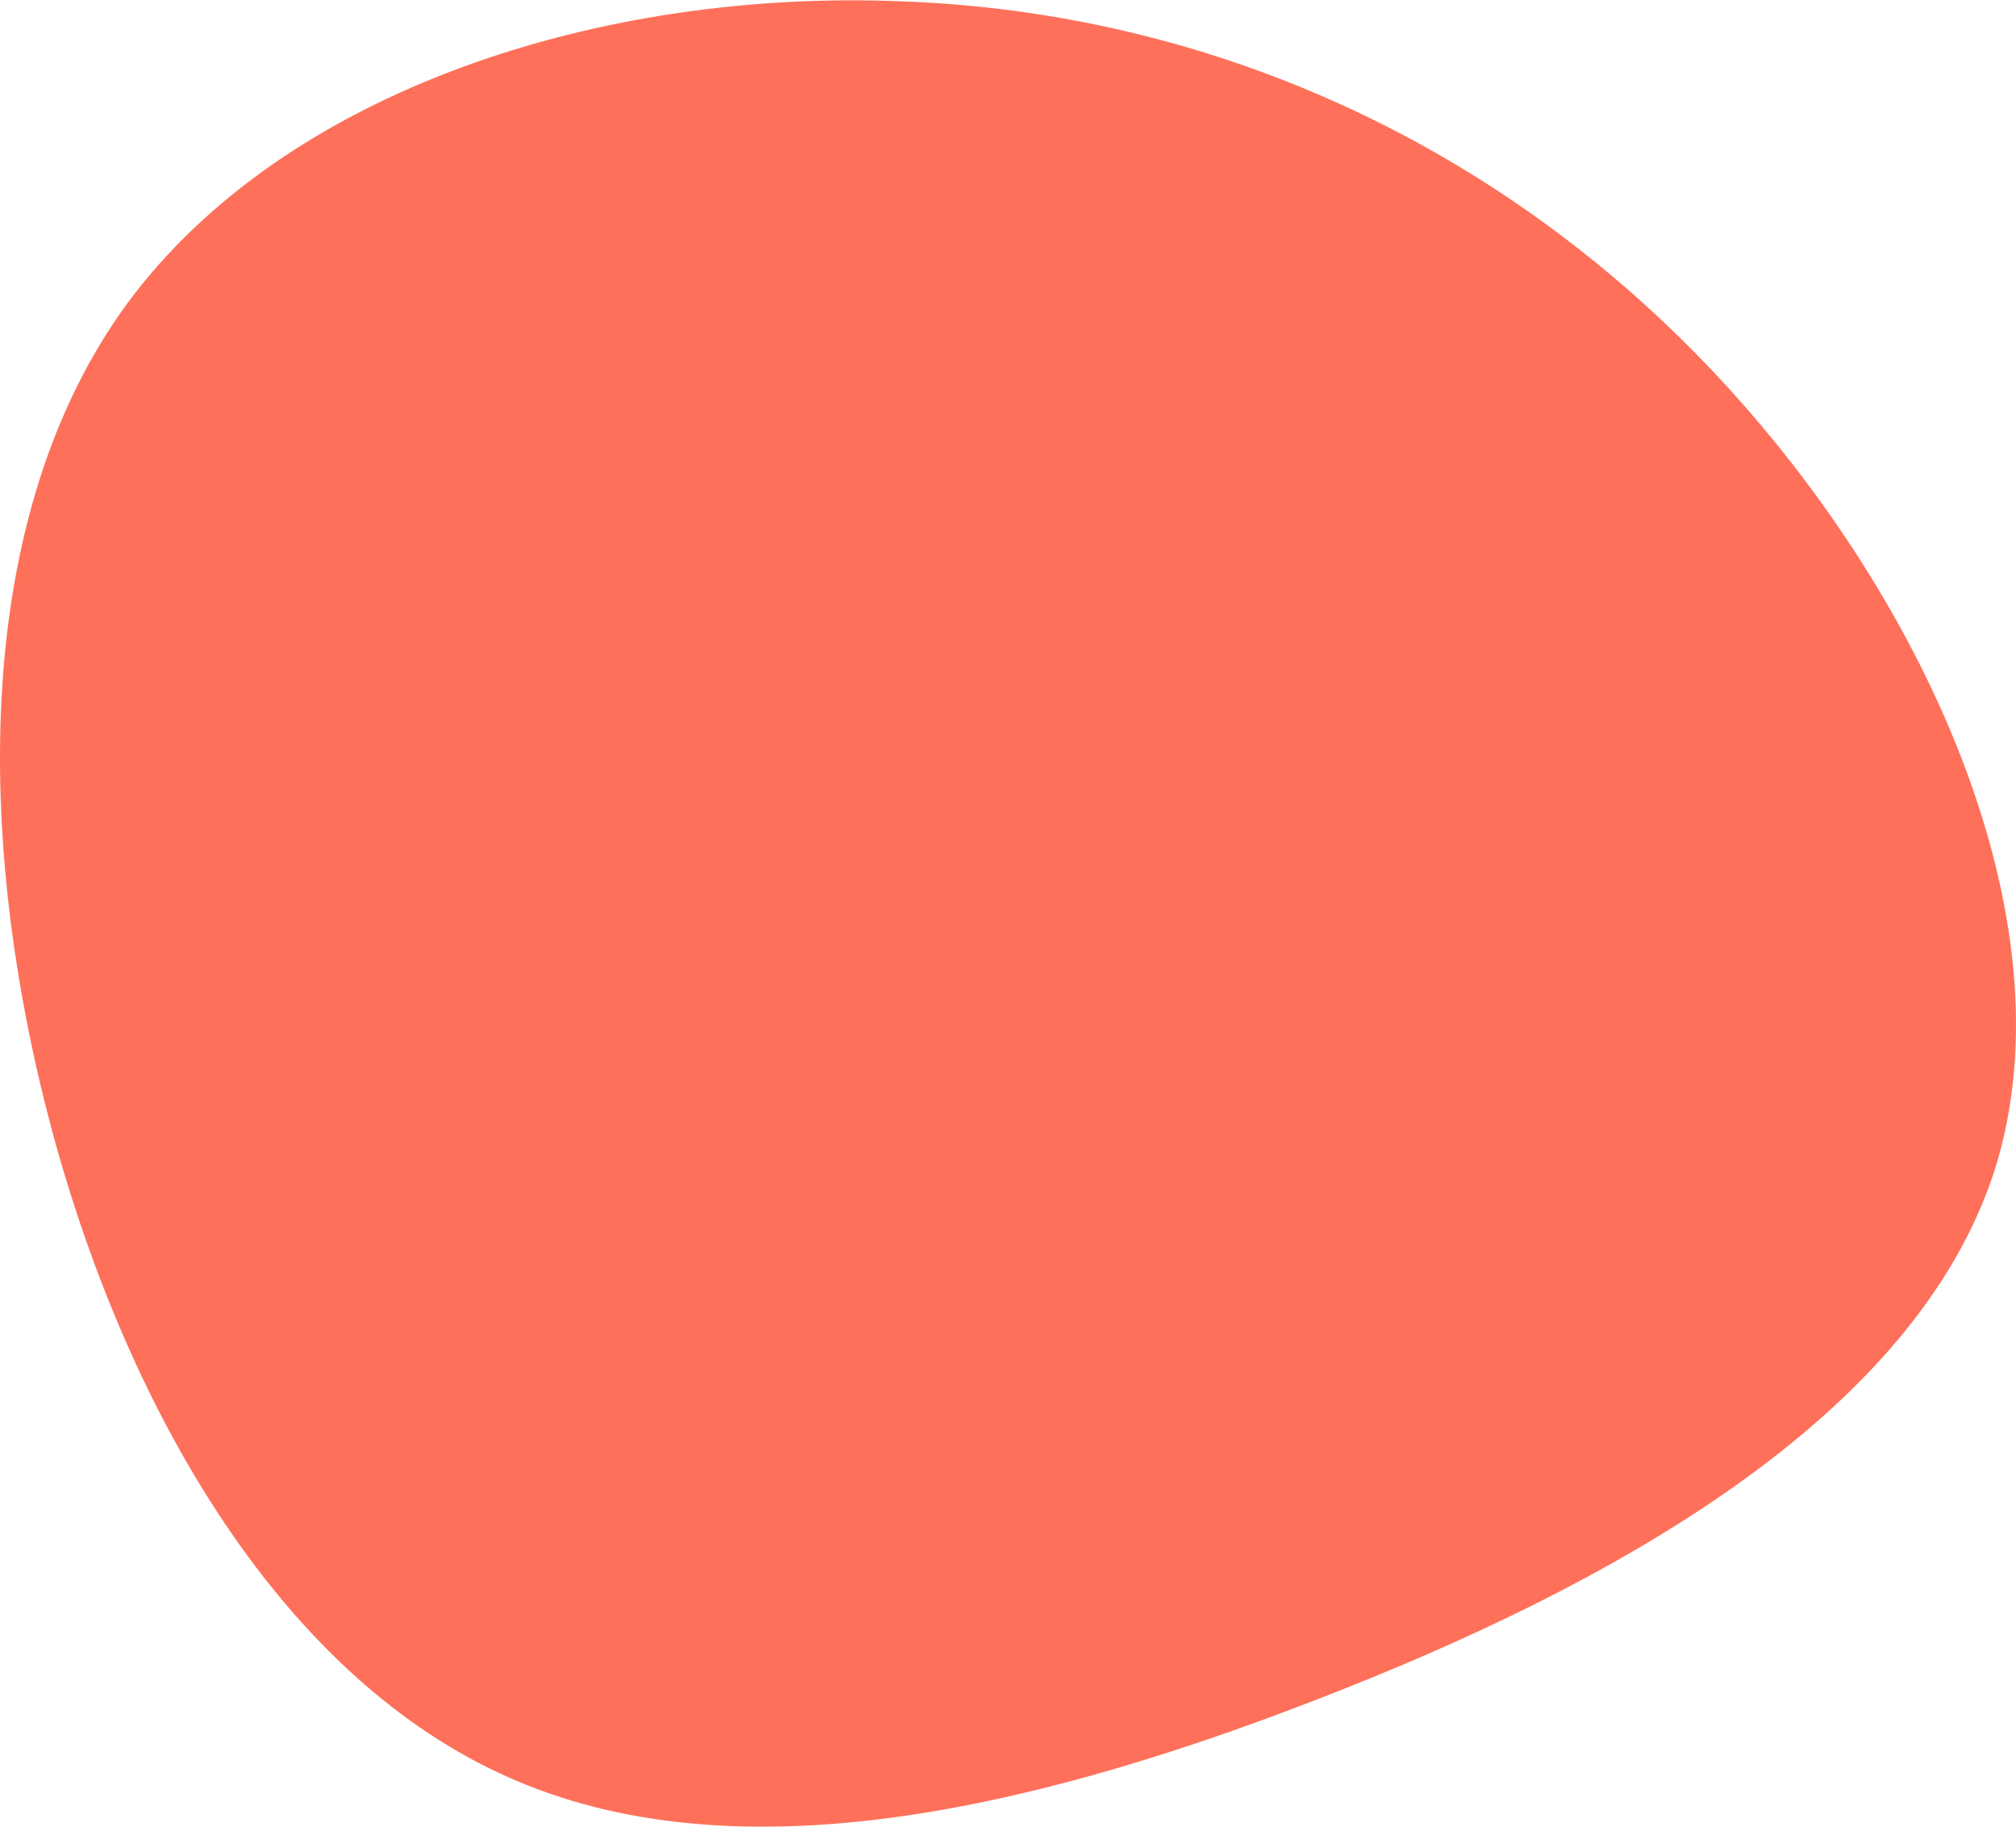
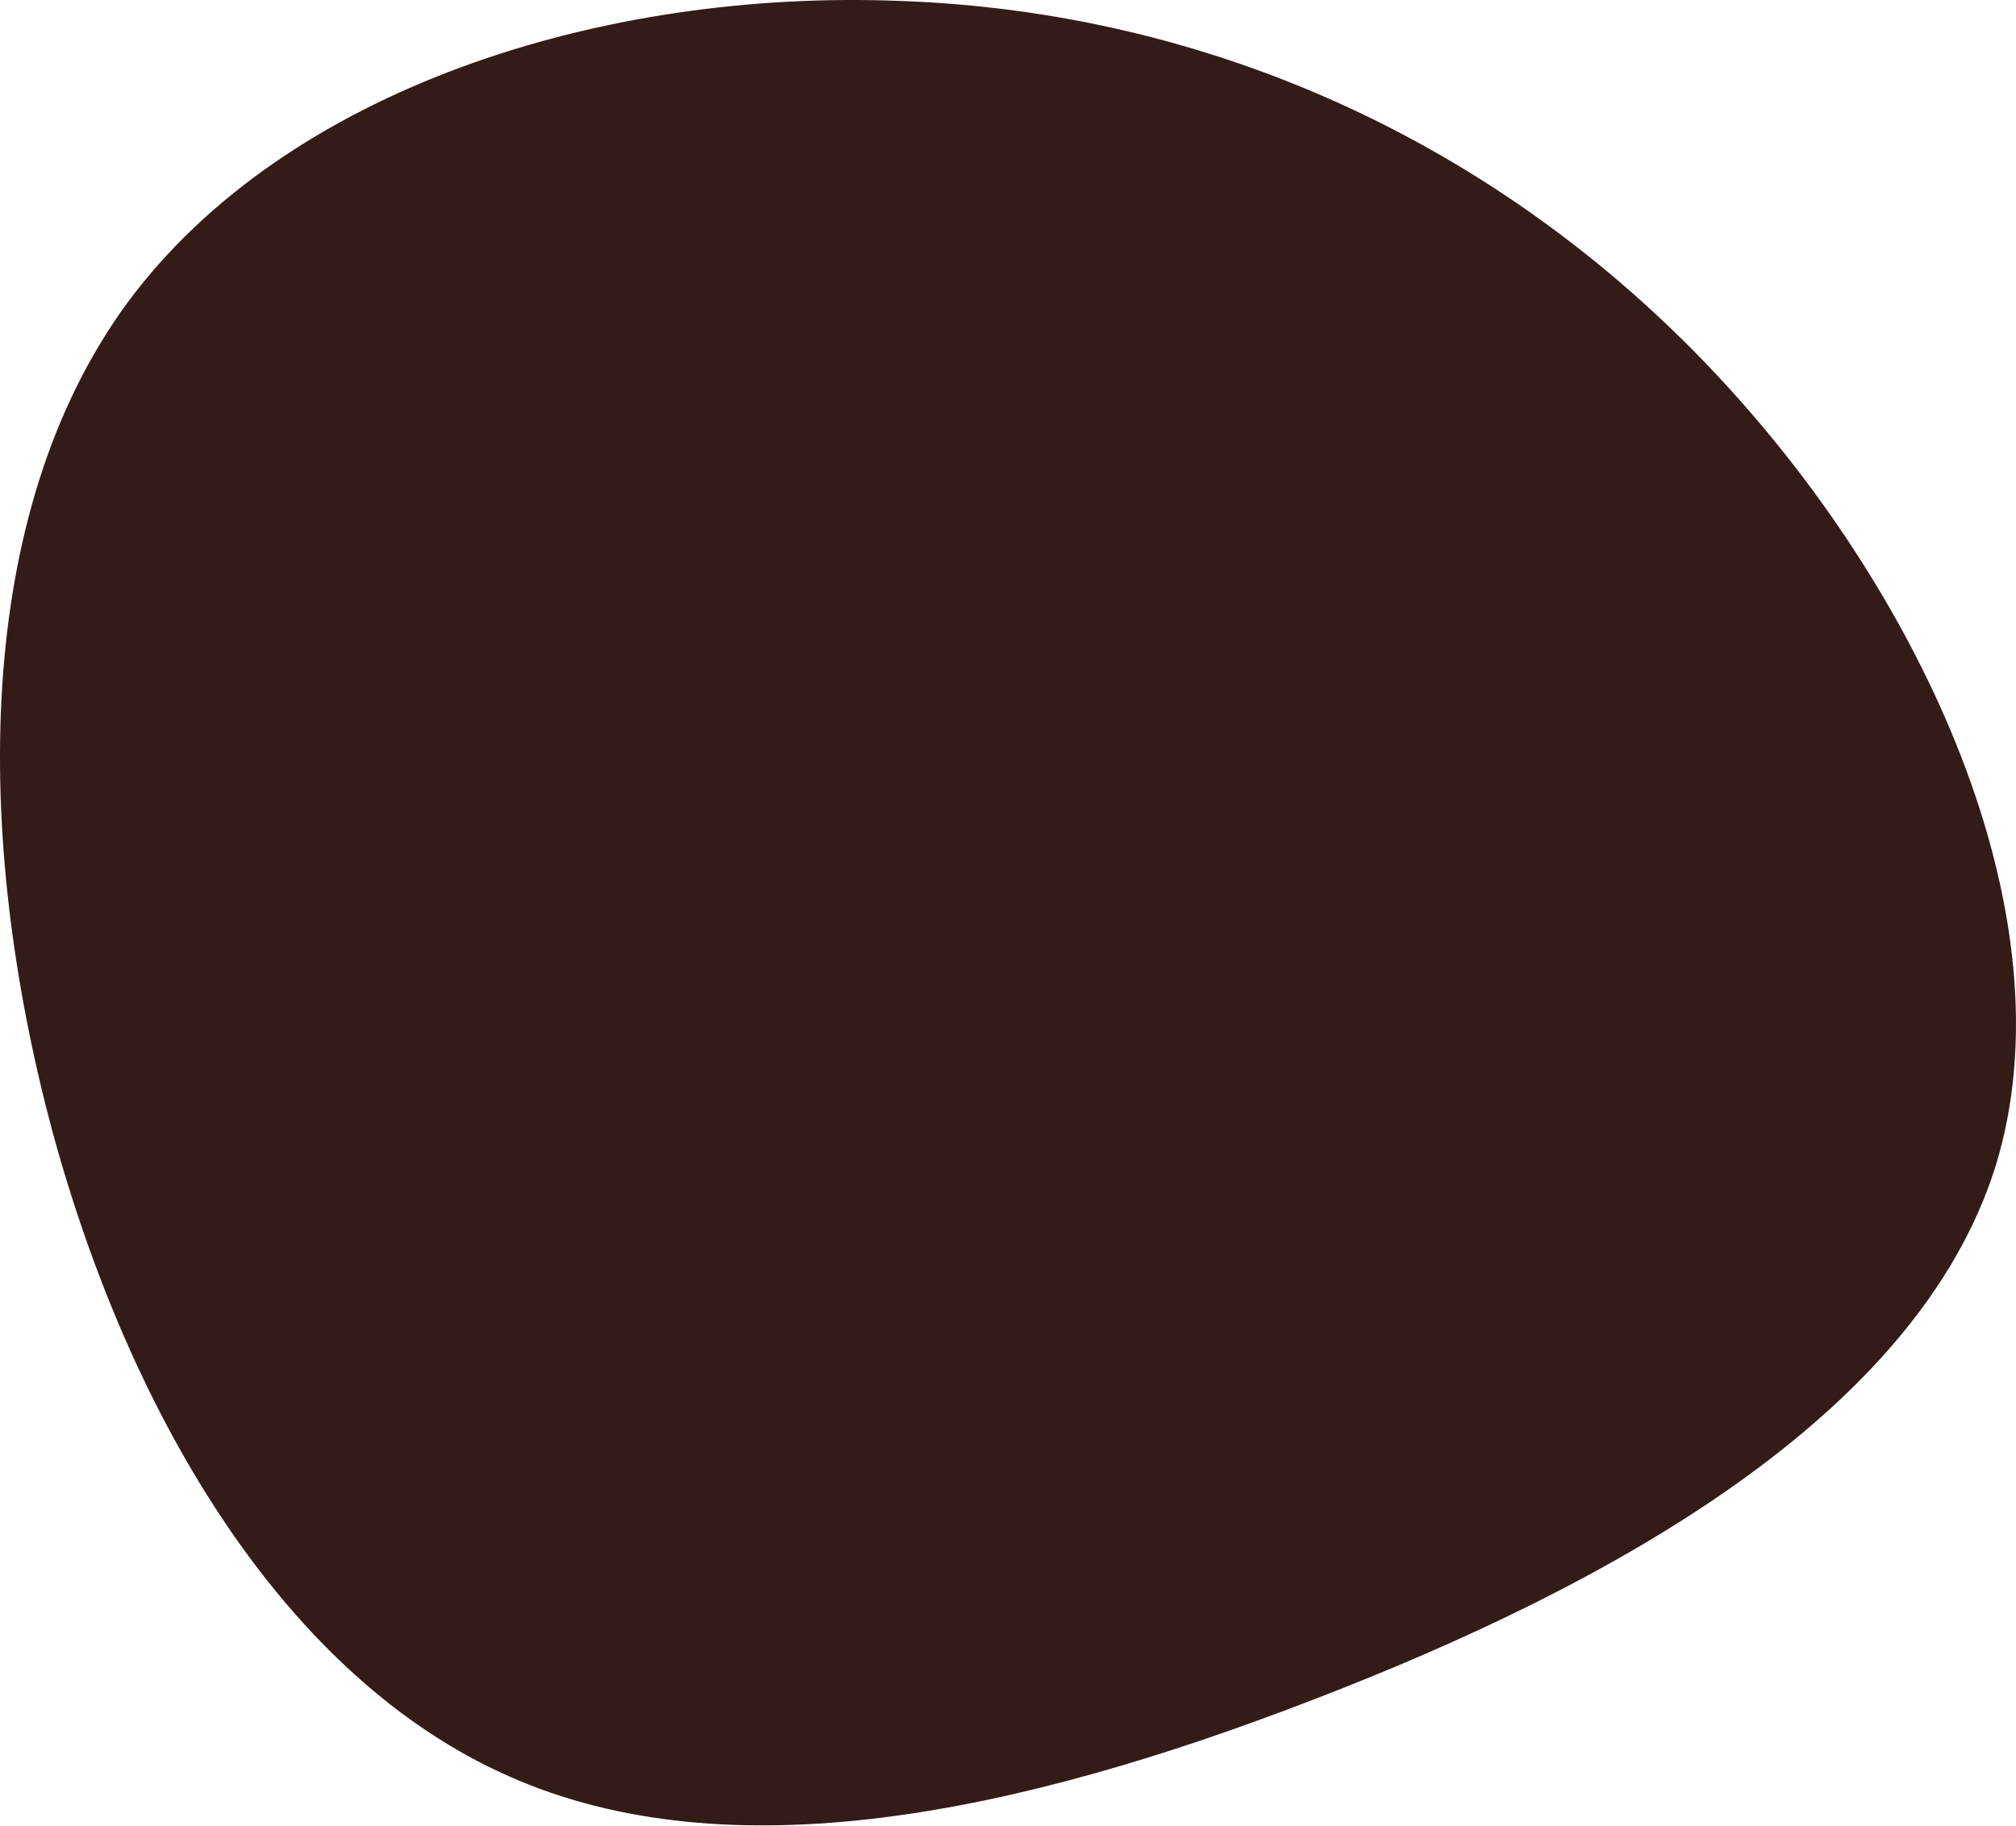
- <svg xmlns="http://www.w3.org/2000/svg" width="509" height="462" viewBox="0 0 509 462" fill="none">
-   <path d="M430.684 91.848C485.587 148.958 523.332 231.872 503.773 294.831C483.871 357.79 406.664 400.451 331.516 429.351C256.711 458.25 183.965 473.388 128.376 448.617C72.444 423.846 32.983 358.822 13.081 285.198C-6.478 211.917 -7.165 130.036 32.297 76.366C72.101 22.695 151.71 -2.763 227.544 0.333C303.722 3.085 375.781 34.737 430.684 91.848Z" fill="#FE705A" />
+ <svg xmlns="http://www.w3.org/2000/svg" id="Layer_1" viewBox="0 0 509 461">
+   <defs>
+     <style>
+       .cls-1 {
+         fill: #331b18;
+       }
+     </style>
+   </defs>
+   <path class="cls-1" d="M430.68,91.77c54.9,57.11,92.65,140.02,73.09,202.98-19.9,62.96-97.11,105.62-172.26,134.52-74.8,28.9-147.55,44.04-203.14,19.27-55.93-24.77-95.39-89.8-115.3-163.42C-6.48,211.84-7.16,129.95,32.3,76.28,72.1,22.61,151.71-2.84,227.54.25c76.18,2.75,148.24,34.4,203.14,91.51Z" />
</svg>
